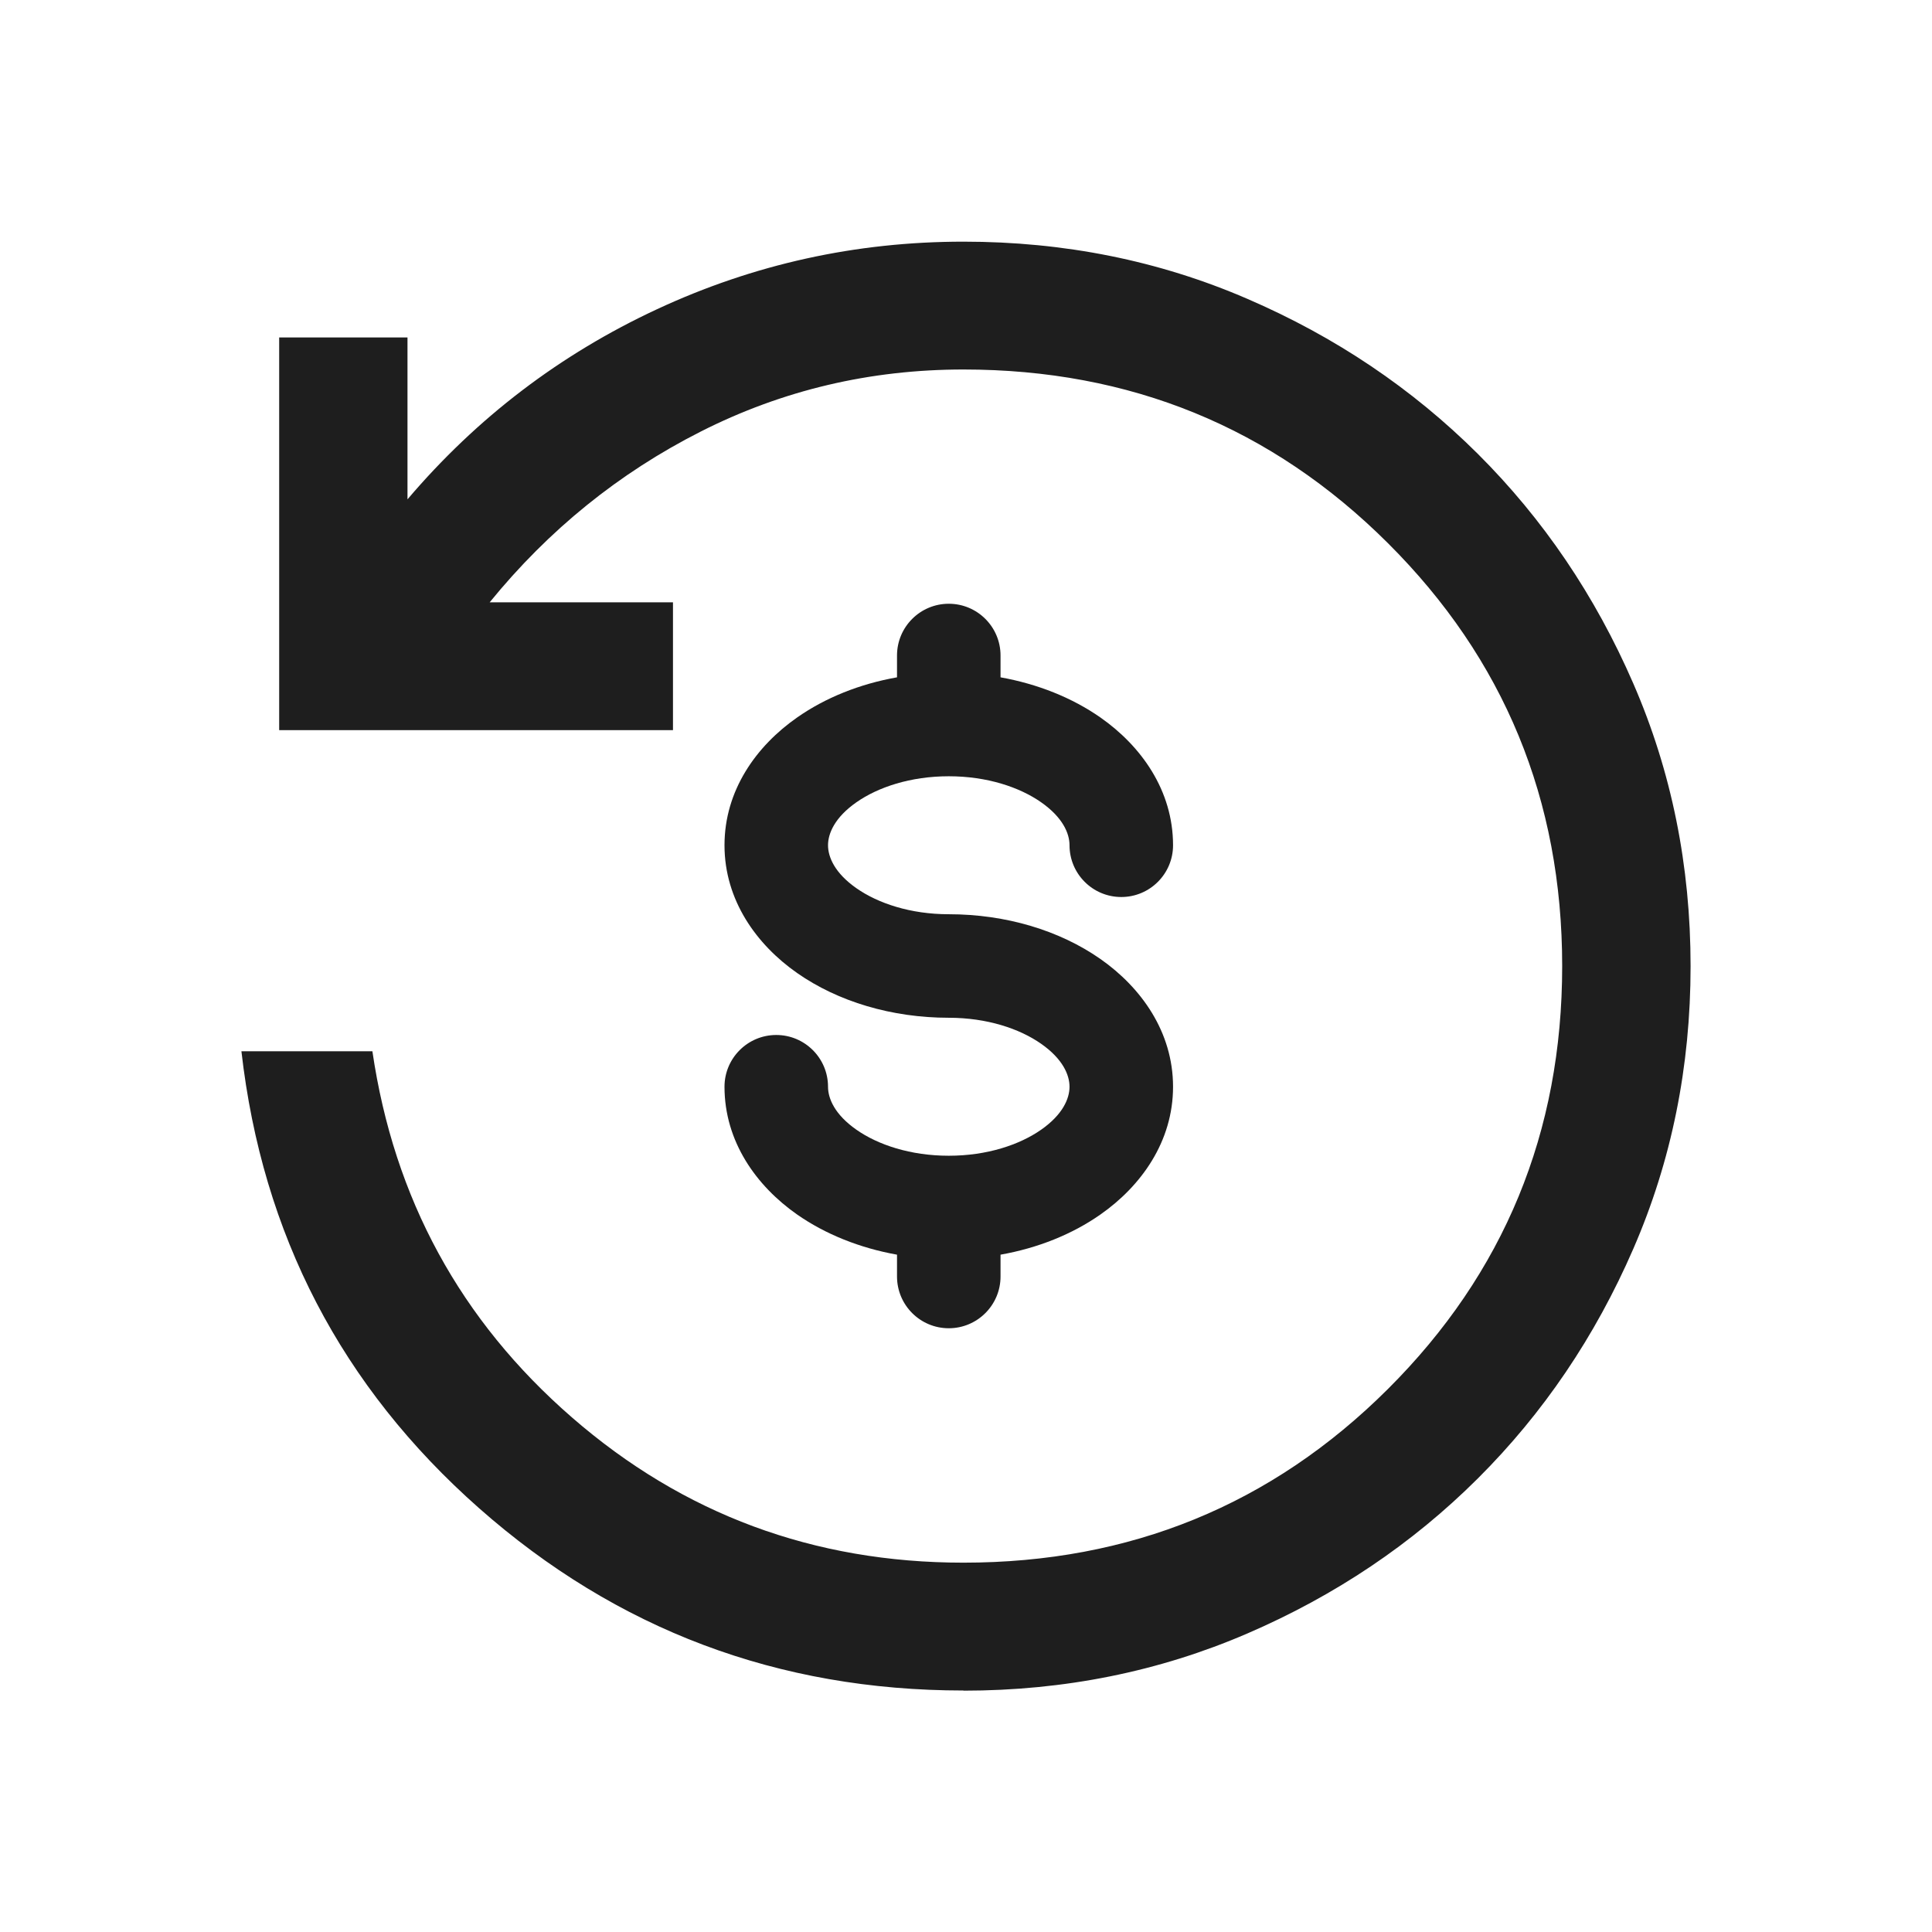
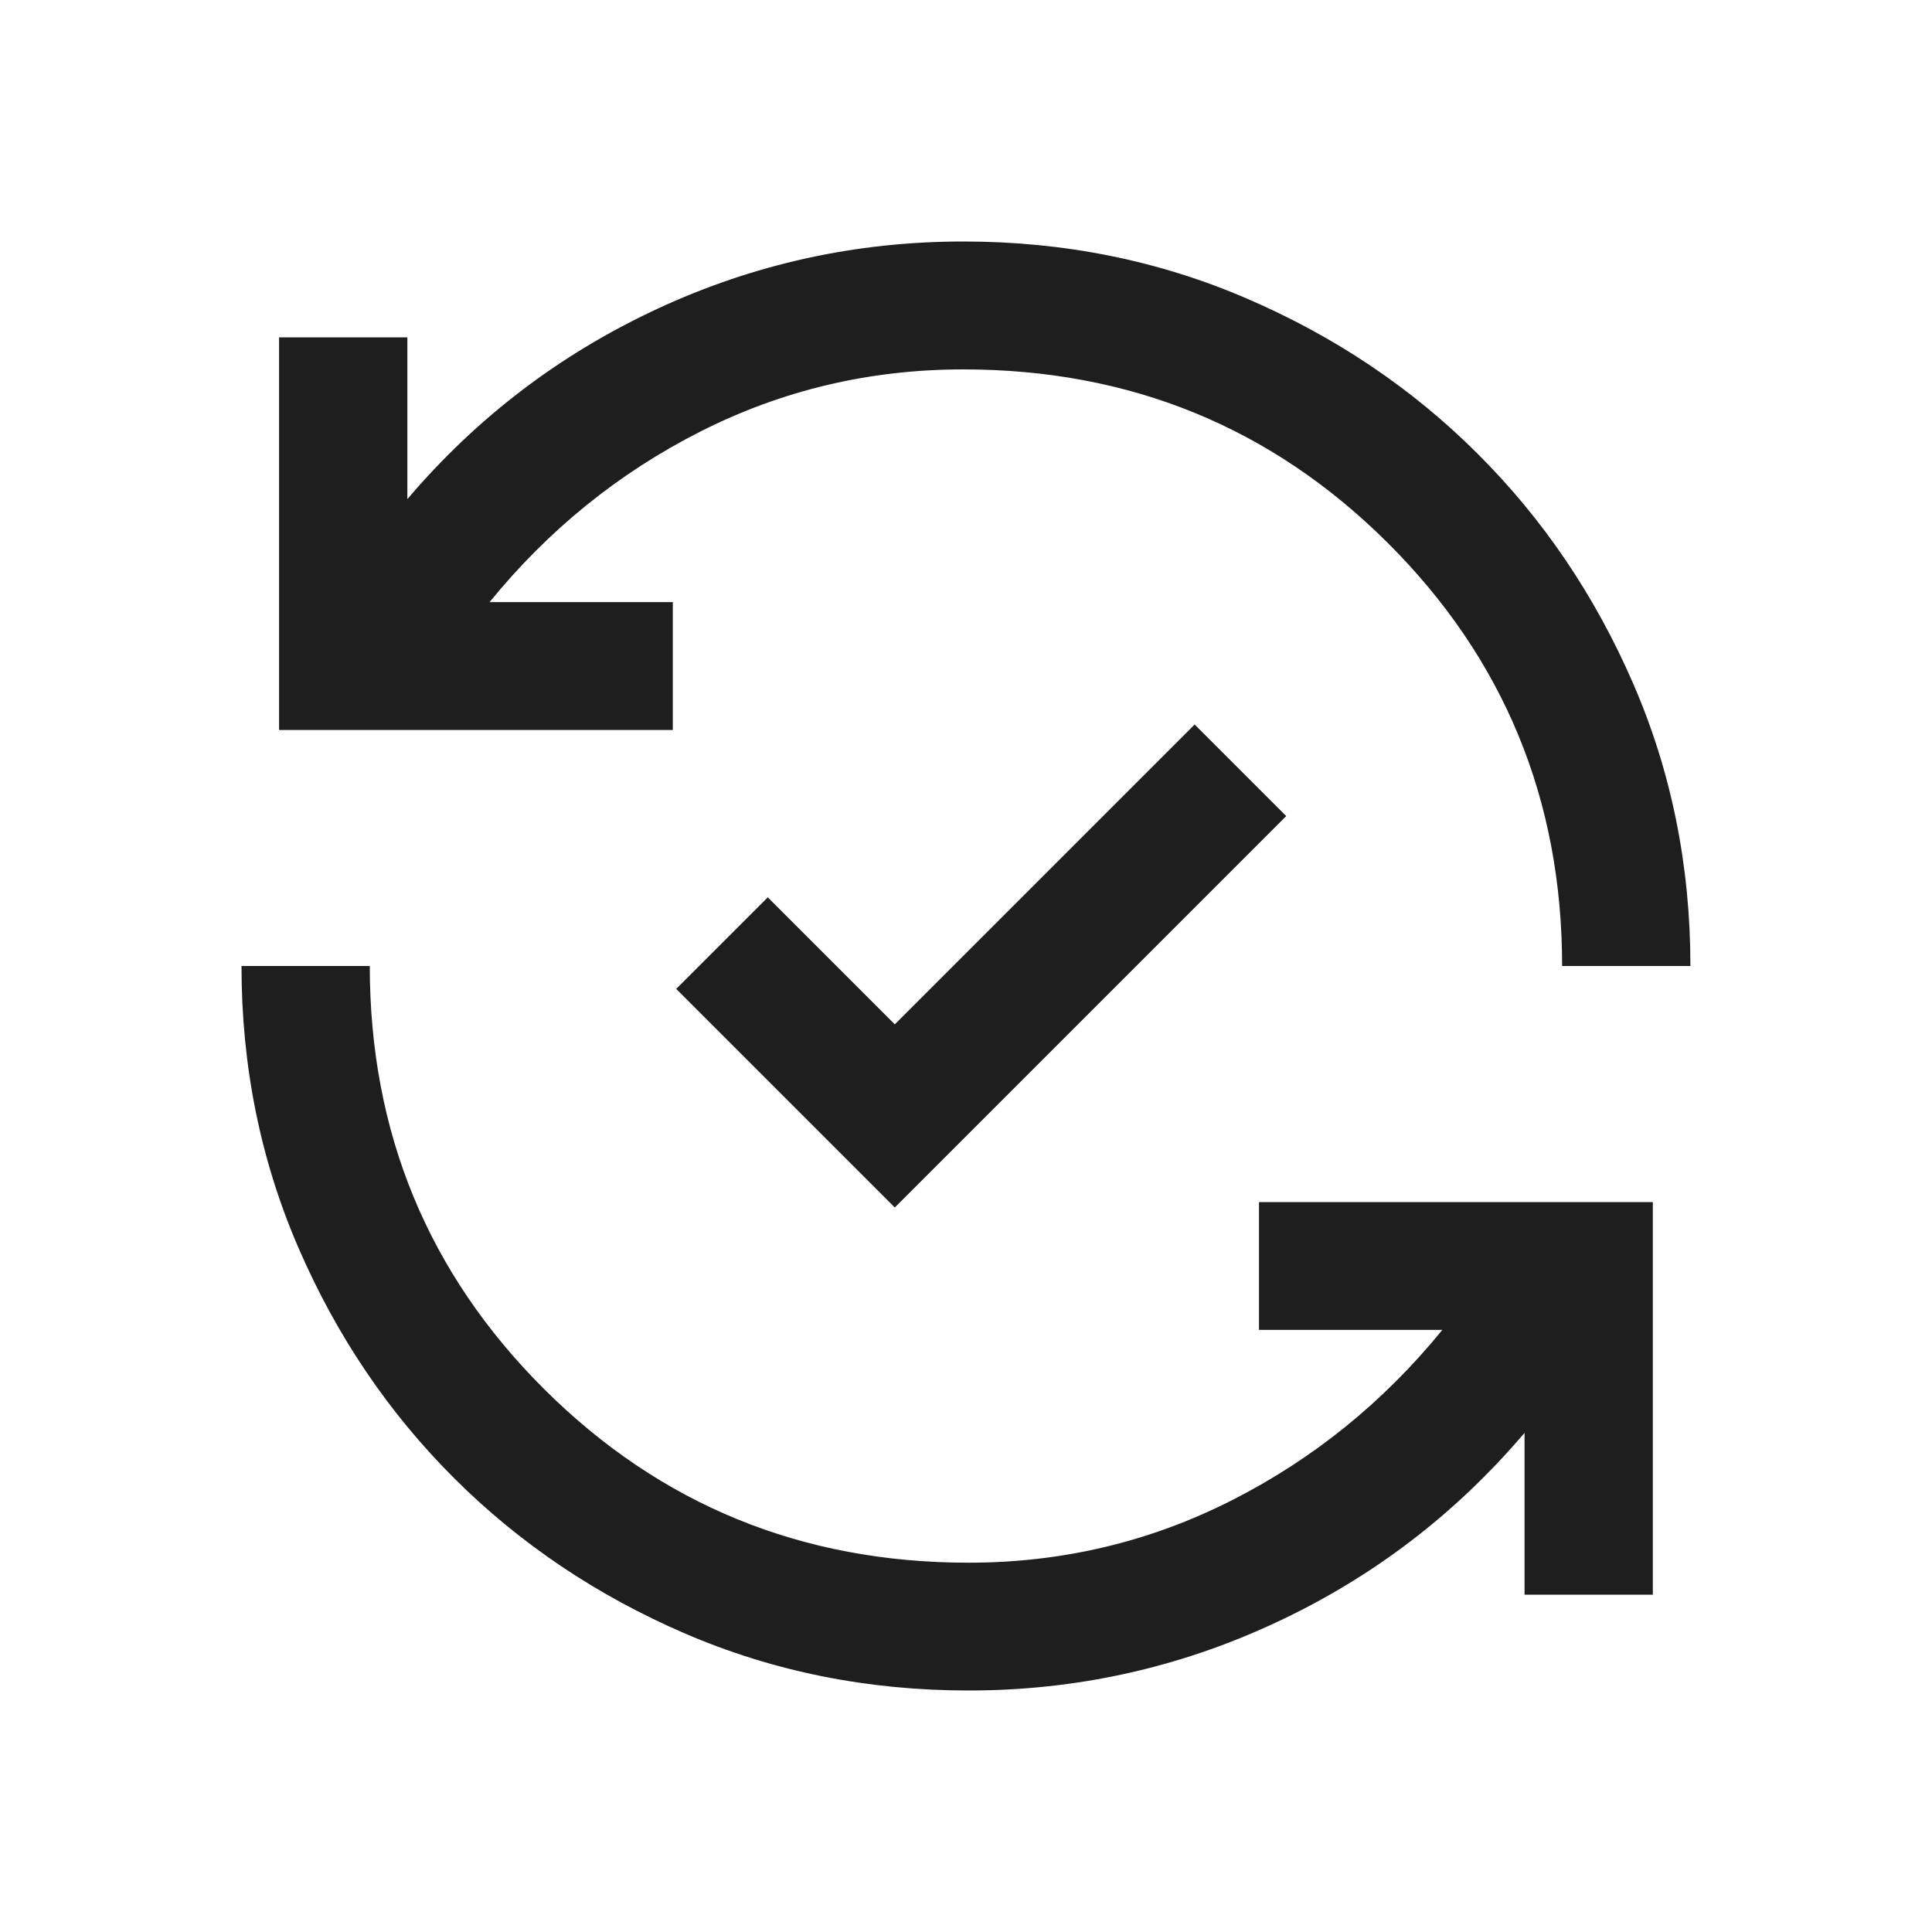
- <svg xmlns="http://www.w3.org/2000/svg" fill="none" height="24" viewBox="0 0 24 24" width="24">
-   <g fill="#1e1e1e">
-     <path d="m11.968 21c-2.301 0-4.306-.755-6.016-2.264-1.71-1.51-2.694-3.402-2.953-5.677h1.627c.268 1.829 1.094 3.345 2.478 4.548 1.383 1.203 3.005 1.805 4.864 1.805 2.072 0 3.83-.719 5.273-2.157s2.165-3.19 2.165-5.254c0-2.065-.722-3.816-2.165-5.254-1.443-1.438-3.201-2.157-5.273-2.157-1.161 0-2.248.257-3.263.771-1.015.514-1.889 1.221-2.622 2.121h2.277v1.588h-4.892v-4.878h1.594v2.011c.862-1.014 1.895-1.801 3.098-2.361 1.203-.56 2.472-.84 3.809-.84 1.253 0 2.428.236 3.523.709 1.095.472 2.05 1.115 2.865 1.926.815.812 1.459 1.763 1.933 2.855.474 1.091.711 2.261.711 3.51s-.237 2.419-.711 3.51c-.474 1.091-1.118 2.043-1.933 2.855-.815.812-1.77 1.454-2.865 1.926-1.095.472-2.27.709-3.523.709z" />
-     <path d="m10.639 9.966c-.269.188-.353.387-.353.534s.084.346.353.534c.267.187.671.323 1.147.323.708 0 1.375.2 1.884.556.506.354.902.906.902 1.587s-.396 1.233-.902 1.587c-.351.246-.778.417-1.241.499v.271c0 .355-.288.643-.643.643-.355 0-.643-.288-.643-.643v-.271c-.463-.083-.89-.254-1.241-.499-.506-.354-.902-.906-.902-1.587 0-.355.288-.643.643-.643s.643.288.643.643c0 .147.084.346.353.534.267.187.671.323 1.147.323s.879-.136 1.147-.323c.269-.188.353-.387.353-.534s-.084-.346-.353-.534c-.267-.187-.671-.323-1.147-.323-.707 0-1.375-.2-1.884-.556-.506-.354-.902-.906-.902-1.587 0-.682.395-1.233.902-1.587.351-.246.778-.417 1.241-.499v-.271c0-.355.288-.643.643-.643.355 0 .643.288.643.643v.271c.463.083.89.254 1.241.499.506.354.902.906.902 1.587 0 .355-.288.643-.643.643-.355 0-.643-.288-.643-.643 0-.147-.084-.346-.353-.534-.267-.187-.671-.323-1.147-.323s-.879.136-1.147.323z" />
-   </g>
+ <svg xmlns="http://www.w3.org/2000/svg" width="20" height="20" viewBox="0 0 20 20" fill="none">
+   <path fill-rule="evenodd" clip-rule="evenodd" d="M16.171 10C16.171 8.279 15.569 6.82 14.367 5.621C13.164 4.423 11.699 3.824 9.972 3.824C9.005 3.824 8.099 4.038 7.253 4.466C6.407 4.894 5.679 5.483 5.068 6.233H6.965V7.557H2.889L2.889 3.492H4.217V5.167C4.935 4.322 5.796 3.667 6.798 3.2C7.801 2.733 8.859 2.5 9.972 2.5C11.017 2.5 11.995 2.697 12.908 3.091C13.821 3.484 14.617 4.019 15.295 4.696C15.974 5.372 16.511 6.165 16.906 7.075C17.301 7.984 17.499 8.959 17.499 10H16.171ZM3.828 10C3.828 11.721 4.43 13.18 5.632 14.379C6.835 15.577 8.3 16.177 10.027 16.177C10.994 16.177 11.9 15.962 12.746 15.534C13.591 15.106 14.32 14.517 14.931 13.767H13.033V12.444H17.11V16.508H15.782V14.833C15.063 15.678 14.203 16.334 13.2 16.8C12.198 17.267 11.14 17.5 10.027 17.5C8.982 17.5 8.003 17.303 7.091 16.91C6.178 16.516 5.382 15.981 4.703 15.304C4.025 14.628 3.488 13.835 3.093 12.925C2.698 12.016 2.5 11.041 2.5 10L3.828 10Z" fill="#1E1E1E" />
+   <path d="M12.367 7.5L13.315 8.448L9.263 12.5L7 10.237L7.948 9.289L9.263 10.604L12.367 7.5Z" fill="#1E1E1E" />
</svg>
